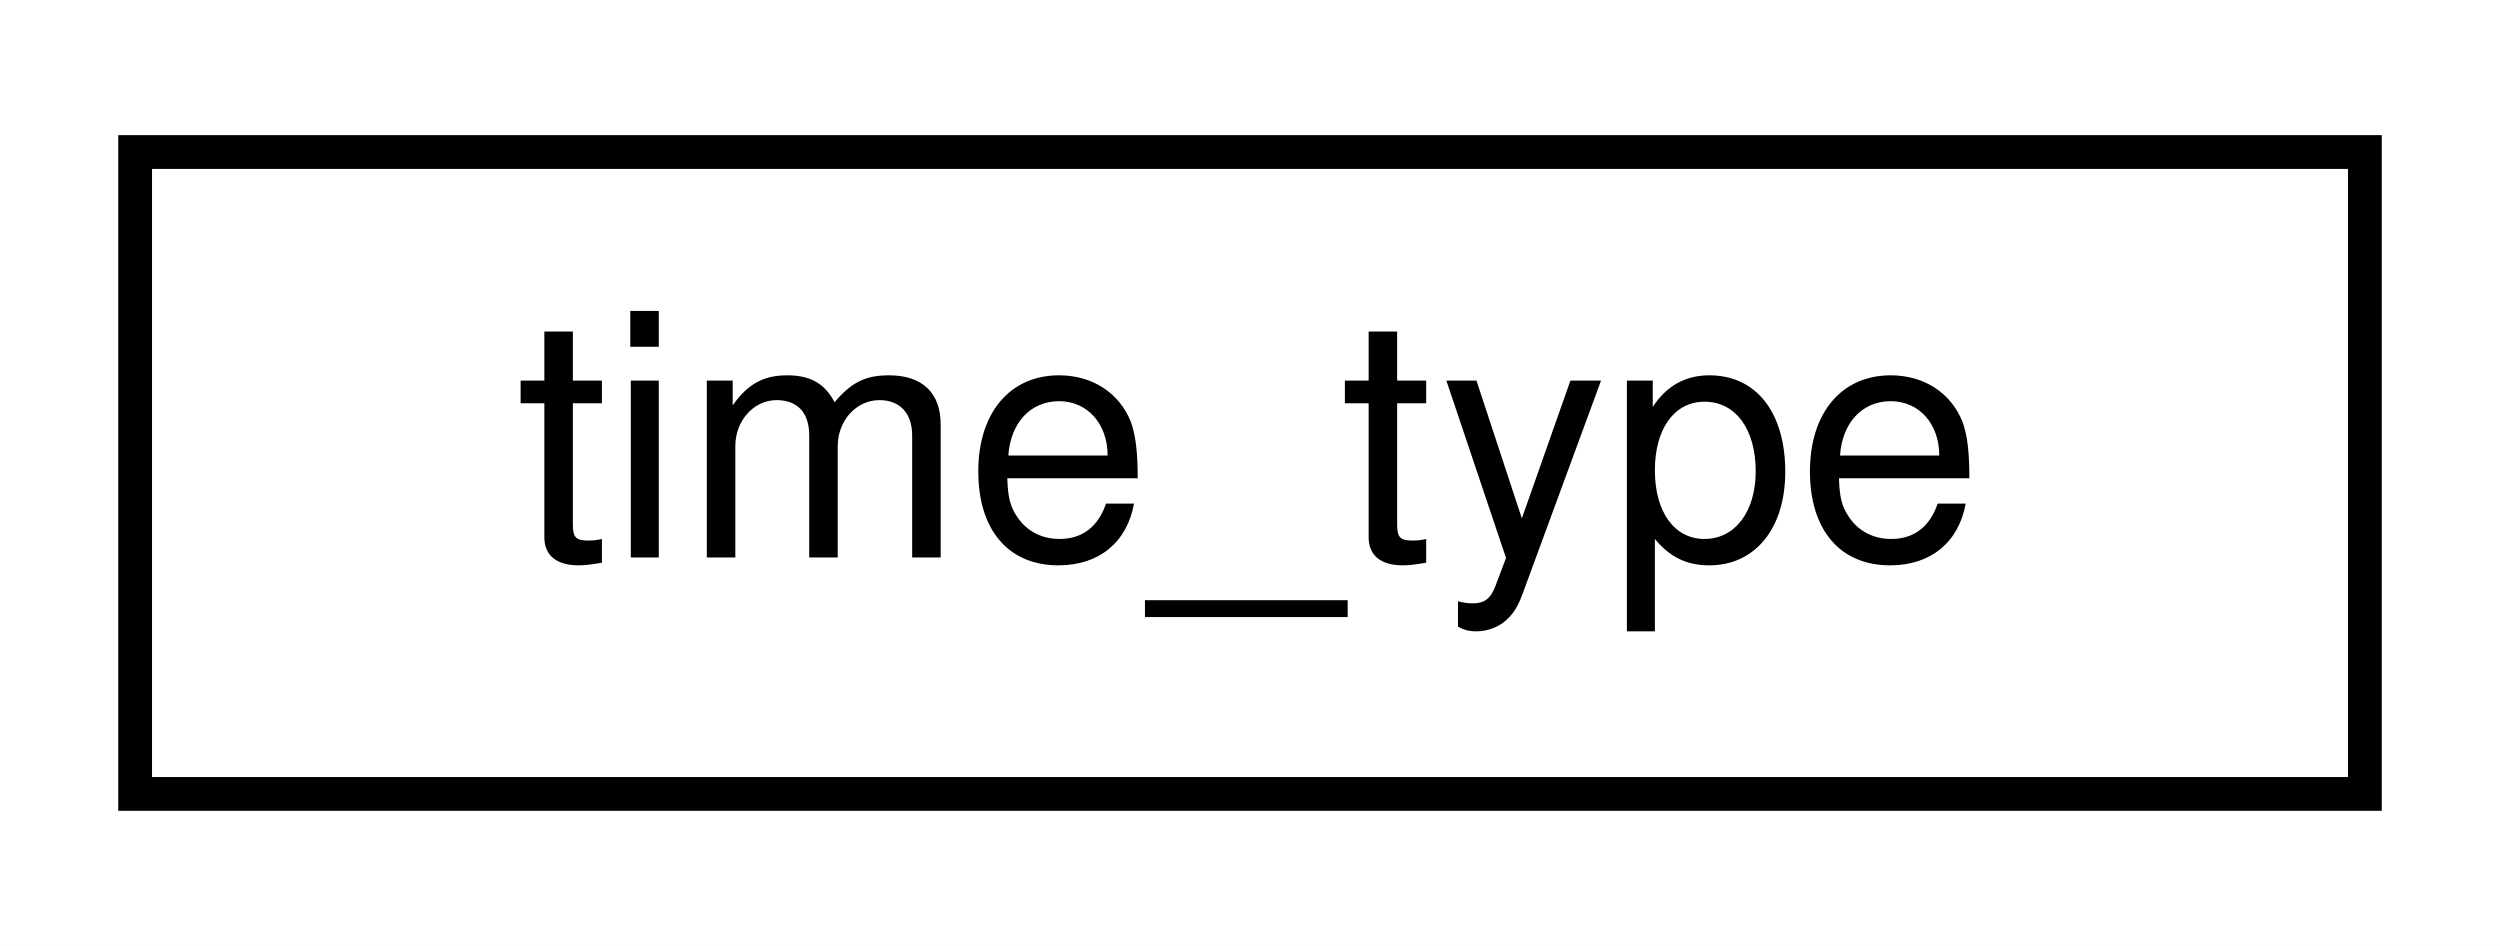
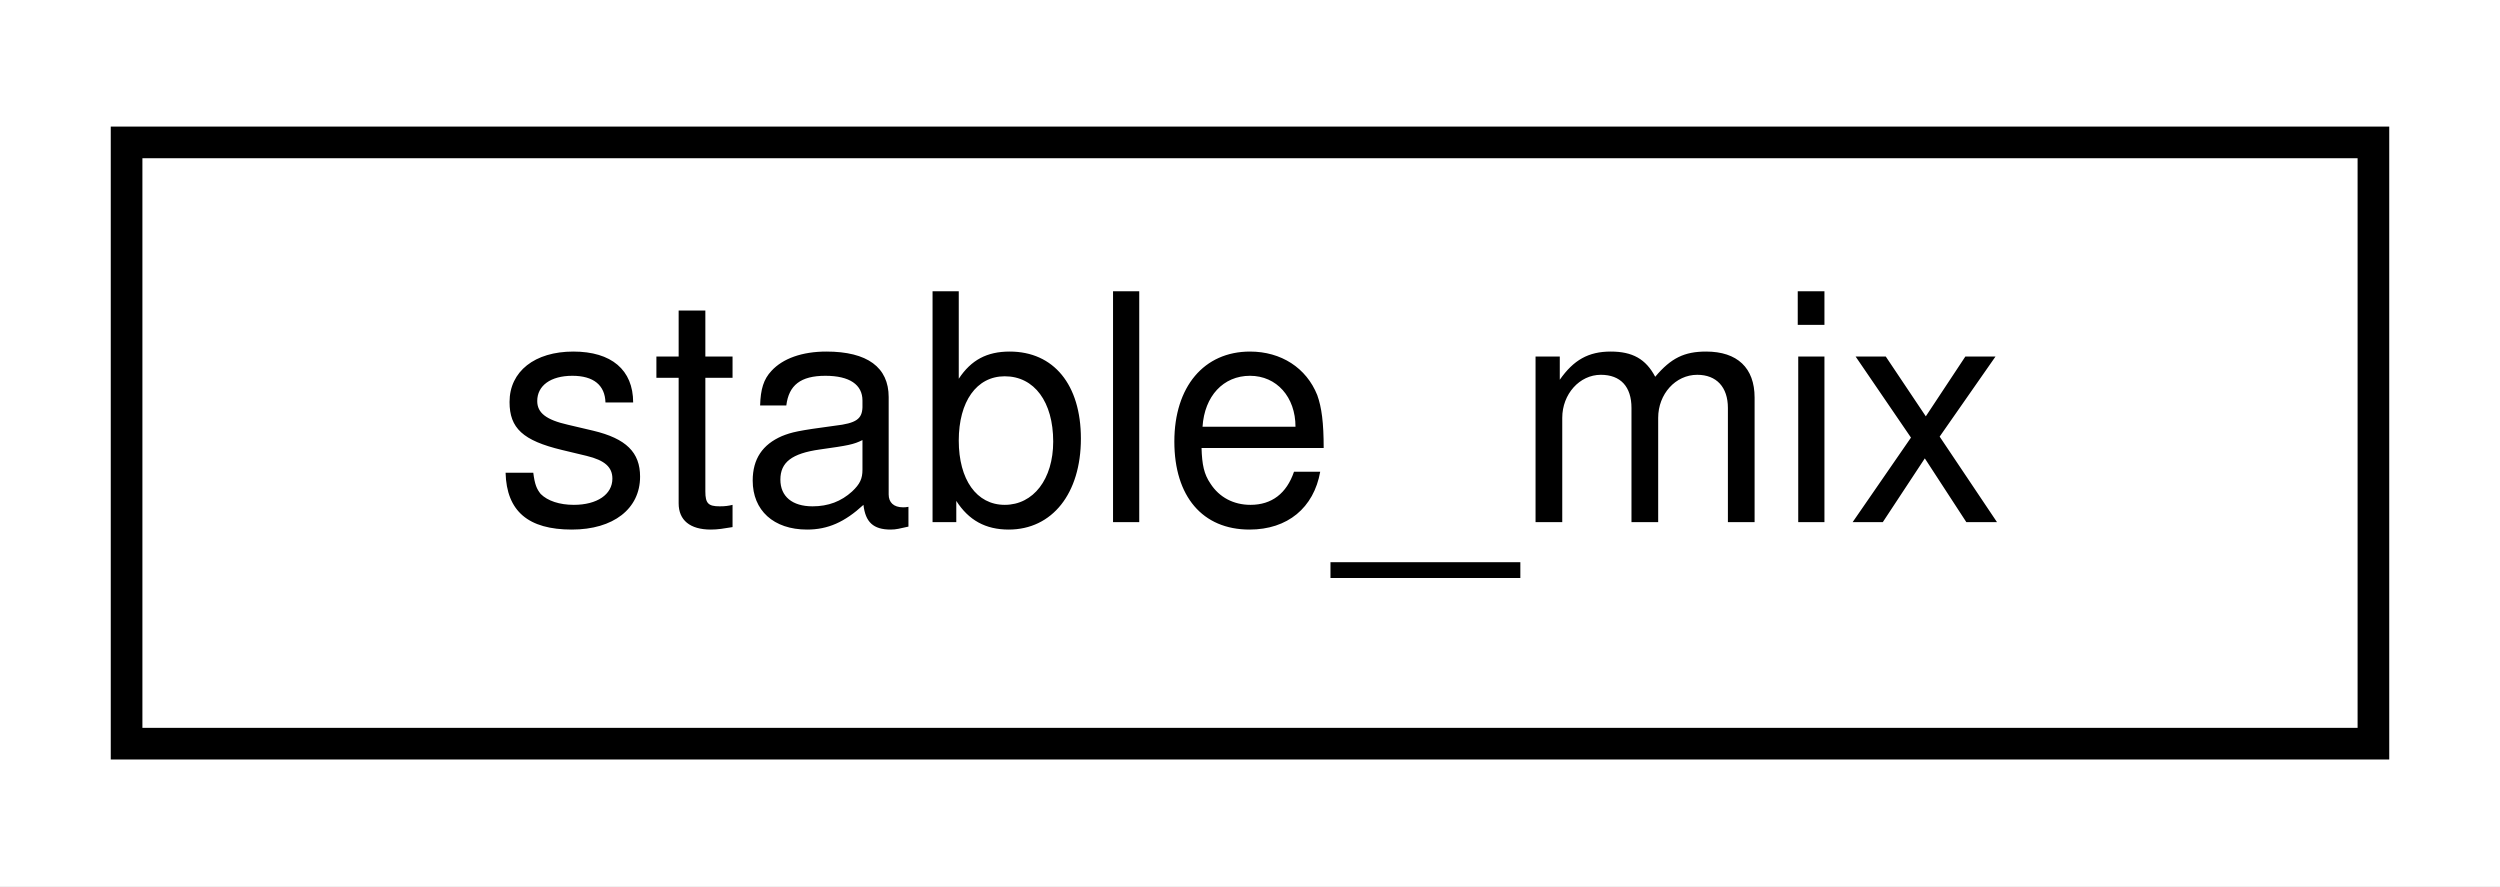
- <svg xmlns="http://www.w3.org/2000/svg" xmlns:xlink="http://www.w3.org/1999/xlink" width="74pt" height="28pt" viewBox="0.00 0.00 74.00 28.00">
+ <svg xmlns="http://www.w3.org/2000/svg" xmlns:xlink="http://www.w3.org/1999/xlink" width="79pt" height="28pt" viewBox="0.00 0.00 79.00 28.00">
  <g id="graph0" class="graph" transform="scale(1 1) rotate(0) translate(4 24)">
-     <polygon fill="white" stroke="transparent" points="-4,4 -4,-24 70,-24 70,4 -4,4" />
+     <polygon fill="white" stroke="transparent" points="-4,4 -4,-24 75,-24 75,4 -4,4" />
    <g id="node1" class="node">
      <g id="a_node1">
-         <a xlink:href="group__time__manager__mod.html#structtime__manager__mod_1_1time__type" target="_top" xlink:title="Type to represent amounts of time. Implemented as seconds and days to allow for larger intervals.">
-           <polygon fill="white" stroke="black" points="0,-0.5 0,-19.5 66,-19.5 66,-0.5 0,-0.5" />
-           <text text-anchor="middle" x="33" y="-7.5" font-family="Helvetica,sans-Serif" font-size="10.00">time_type</text>
+         <a xlink:href="group__monin__obukhov__mod.html#interfacemonin__obukhov__mod_1_1stable__mix" target="_top" xlink:title=" ">
+           <polygon fill="white" stroke="black" points="0,-0.5 0,-19.5 71,-19.5 71,-0.5 0,-0.5" />
+           <text text-anchor="middle" x="35.5" y="-7.5" font-family="Helvetica,sans-Serif" font-size="10.00">stable_mix</text>
        </a>
      </g>
    </g>
  </g>
</svg>
